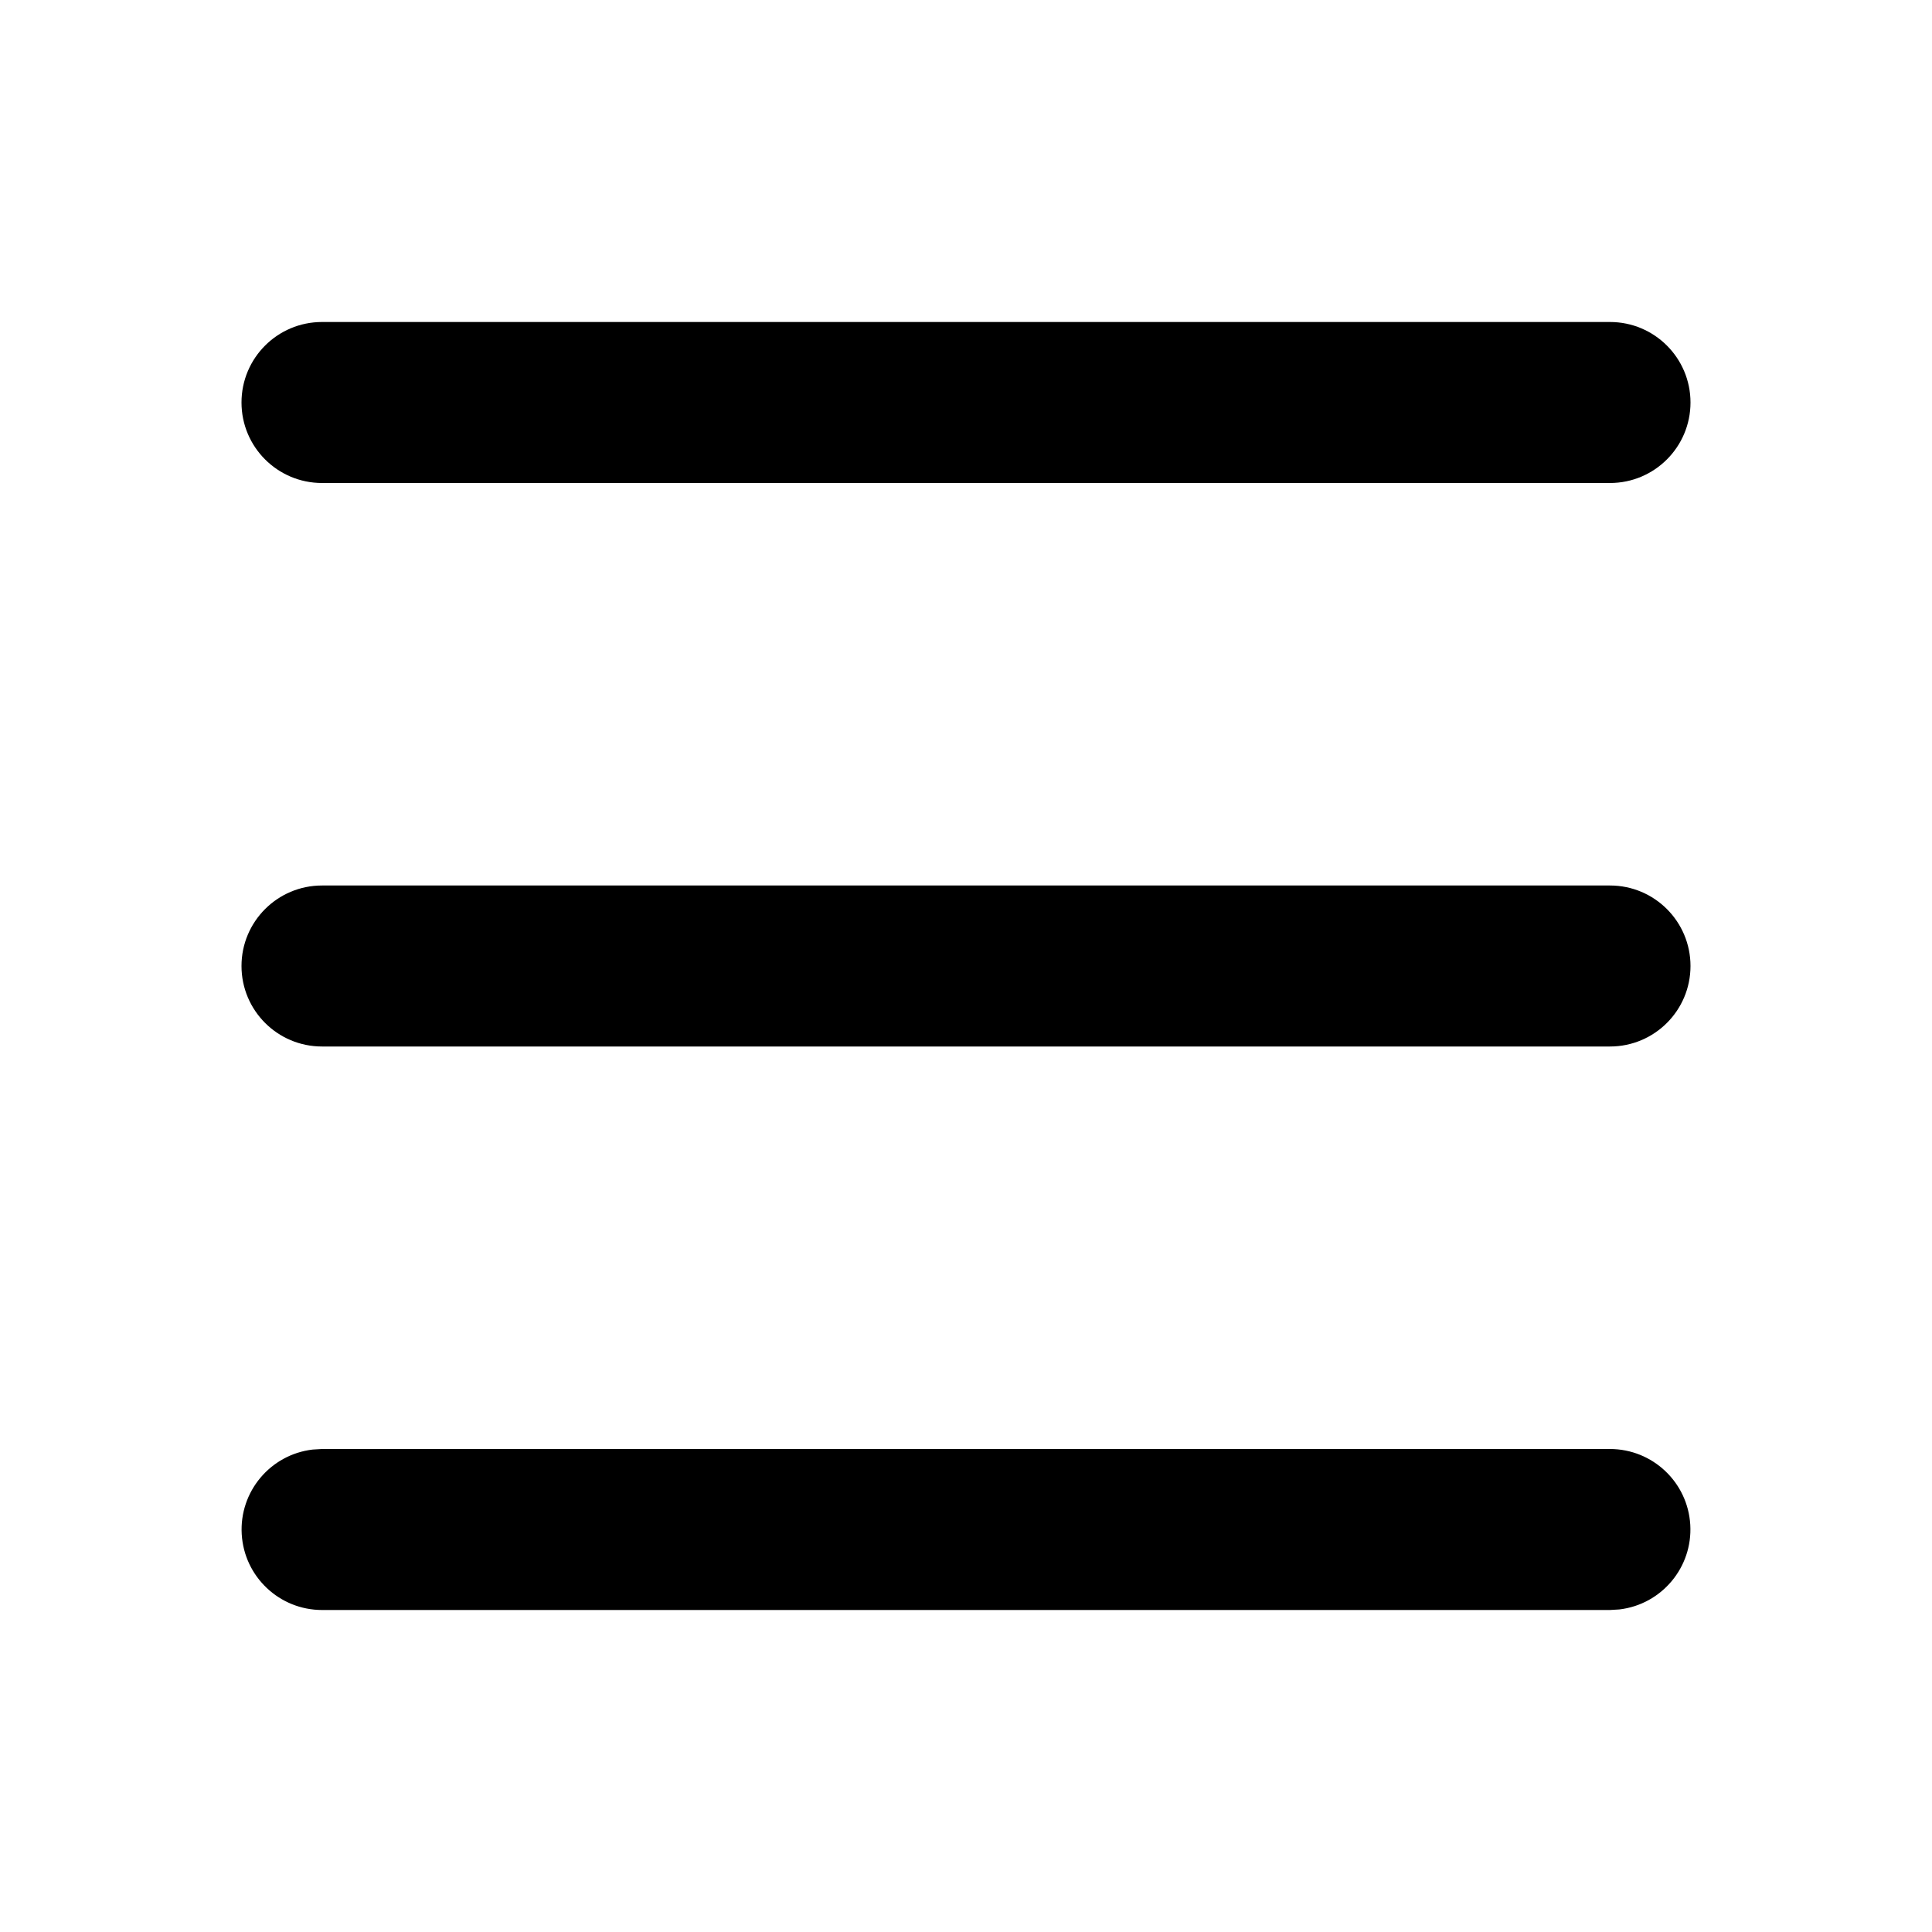
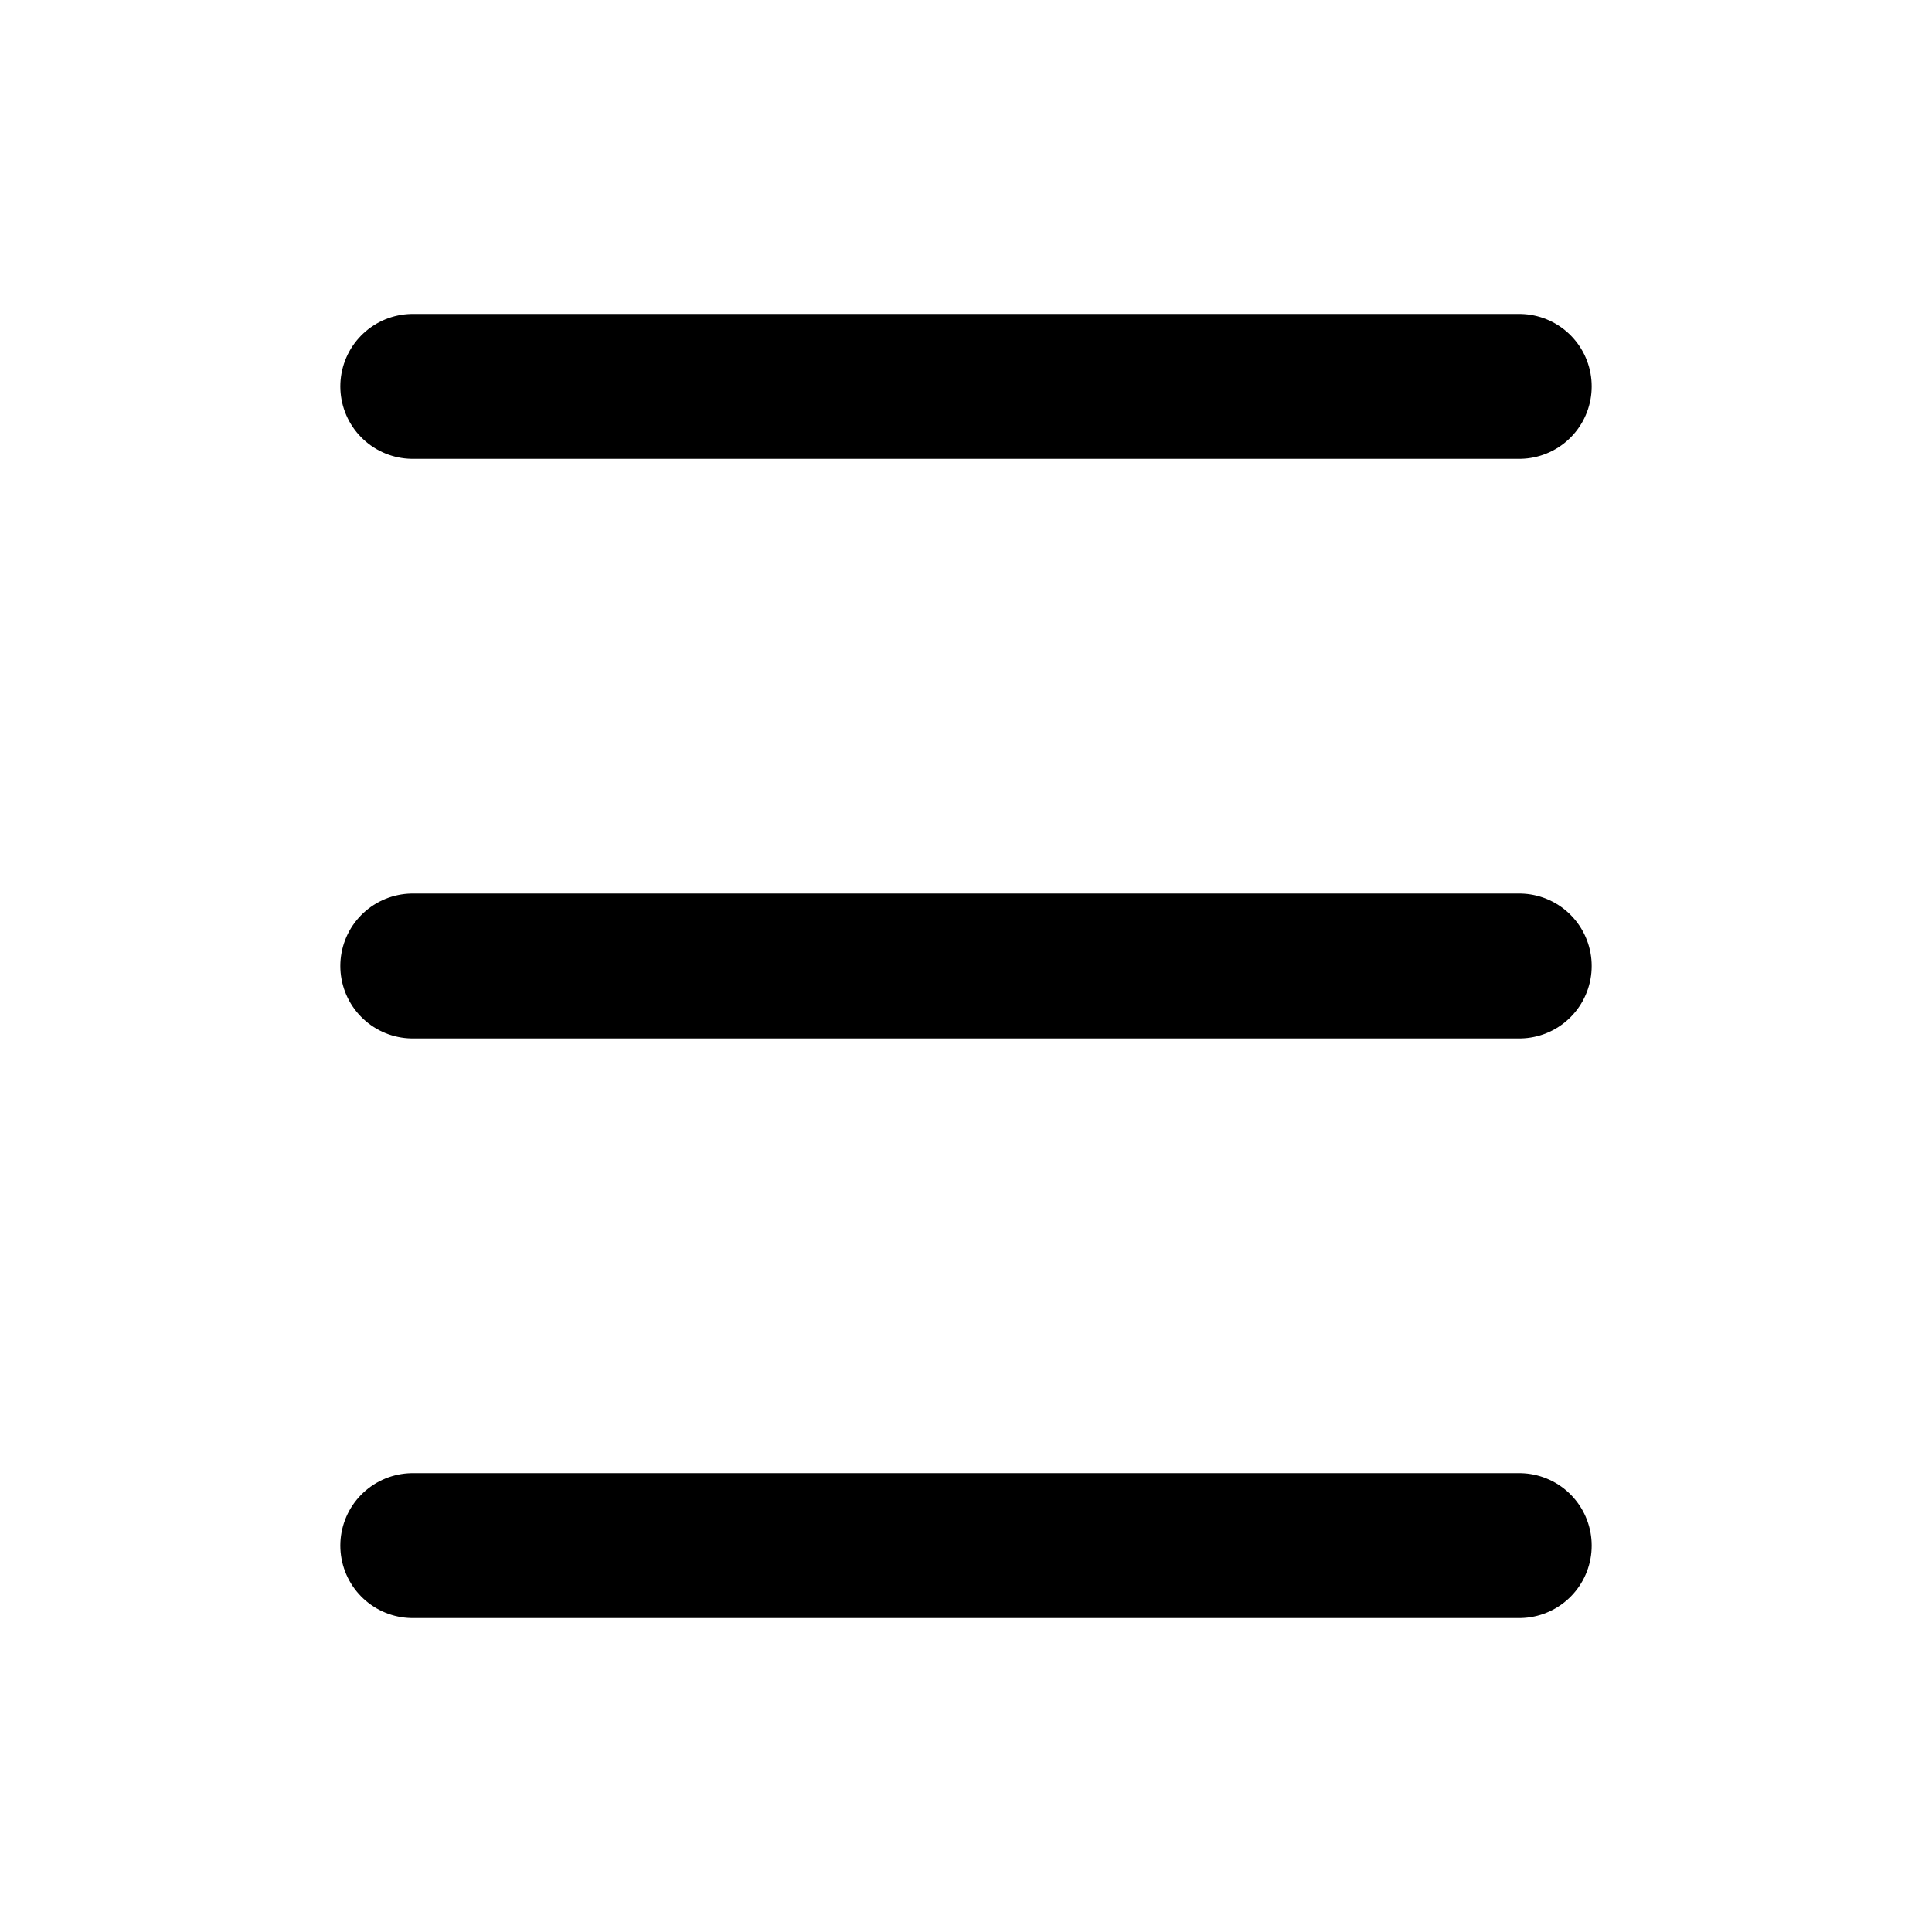
- <svg xmlns="http://www.w3.org/2000/svg" viewBox="0 0 24 24">
-   <g fill="none">
-     <path d="m12.593 23.258l-.011.002l-.071.035l-.02.004l-.014-.004l-.071-.035q-.016-.005-.024.005l-.004.01l-.017.428l.005.02l.01.013l.104.074l.015.004l.012-.004l.104-.074l.012-.016l.004-.017l-.017-.427q-.004-.016-.017-.018m.265-.113l-.013.002l-.185.093l-.01.01l-.003.011l.018.43l.005.012l.008.007l.201.093q.019.005.029-.008l.004-.014l-.034-.614q-.005-.018-.02-.022m-.715.002a.02.02 0 0 0-.027.006l-.006.014l-.034.614q.001.018.017.024l.015-.002l.201-.093l.01-.008l.004-.011l.017-.43l-.003-.012l-.01-.01z" />
-     <path fill="currentColor" d="M20 18a1 1 0 0 1 .117 1.993L20 20H4a1 1 0 0 1-.117-1.993L4 18zm0-7a1 1 0 1 1 0 2H4a1 1 0 1 1 0-2zm0-7a1 1 0 1 1 0 2H4a1 1 0 0 1 0-2z" />
-   </g>
+ <svg xmlns="http://www.w3.org/2000/svg" viewBox="0 0 20 20" fill="none">
+   <path d="M4.273 10H15.727M4.273 4H15.727M4.273 16H15.727" stroke="currentColor" stroke-width="1.5" stroke-linecap="round" stroke-linejoin="round" />
</svg>
